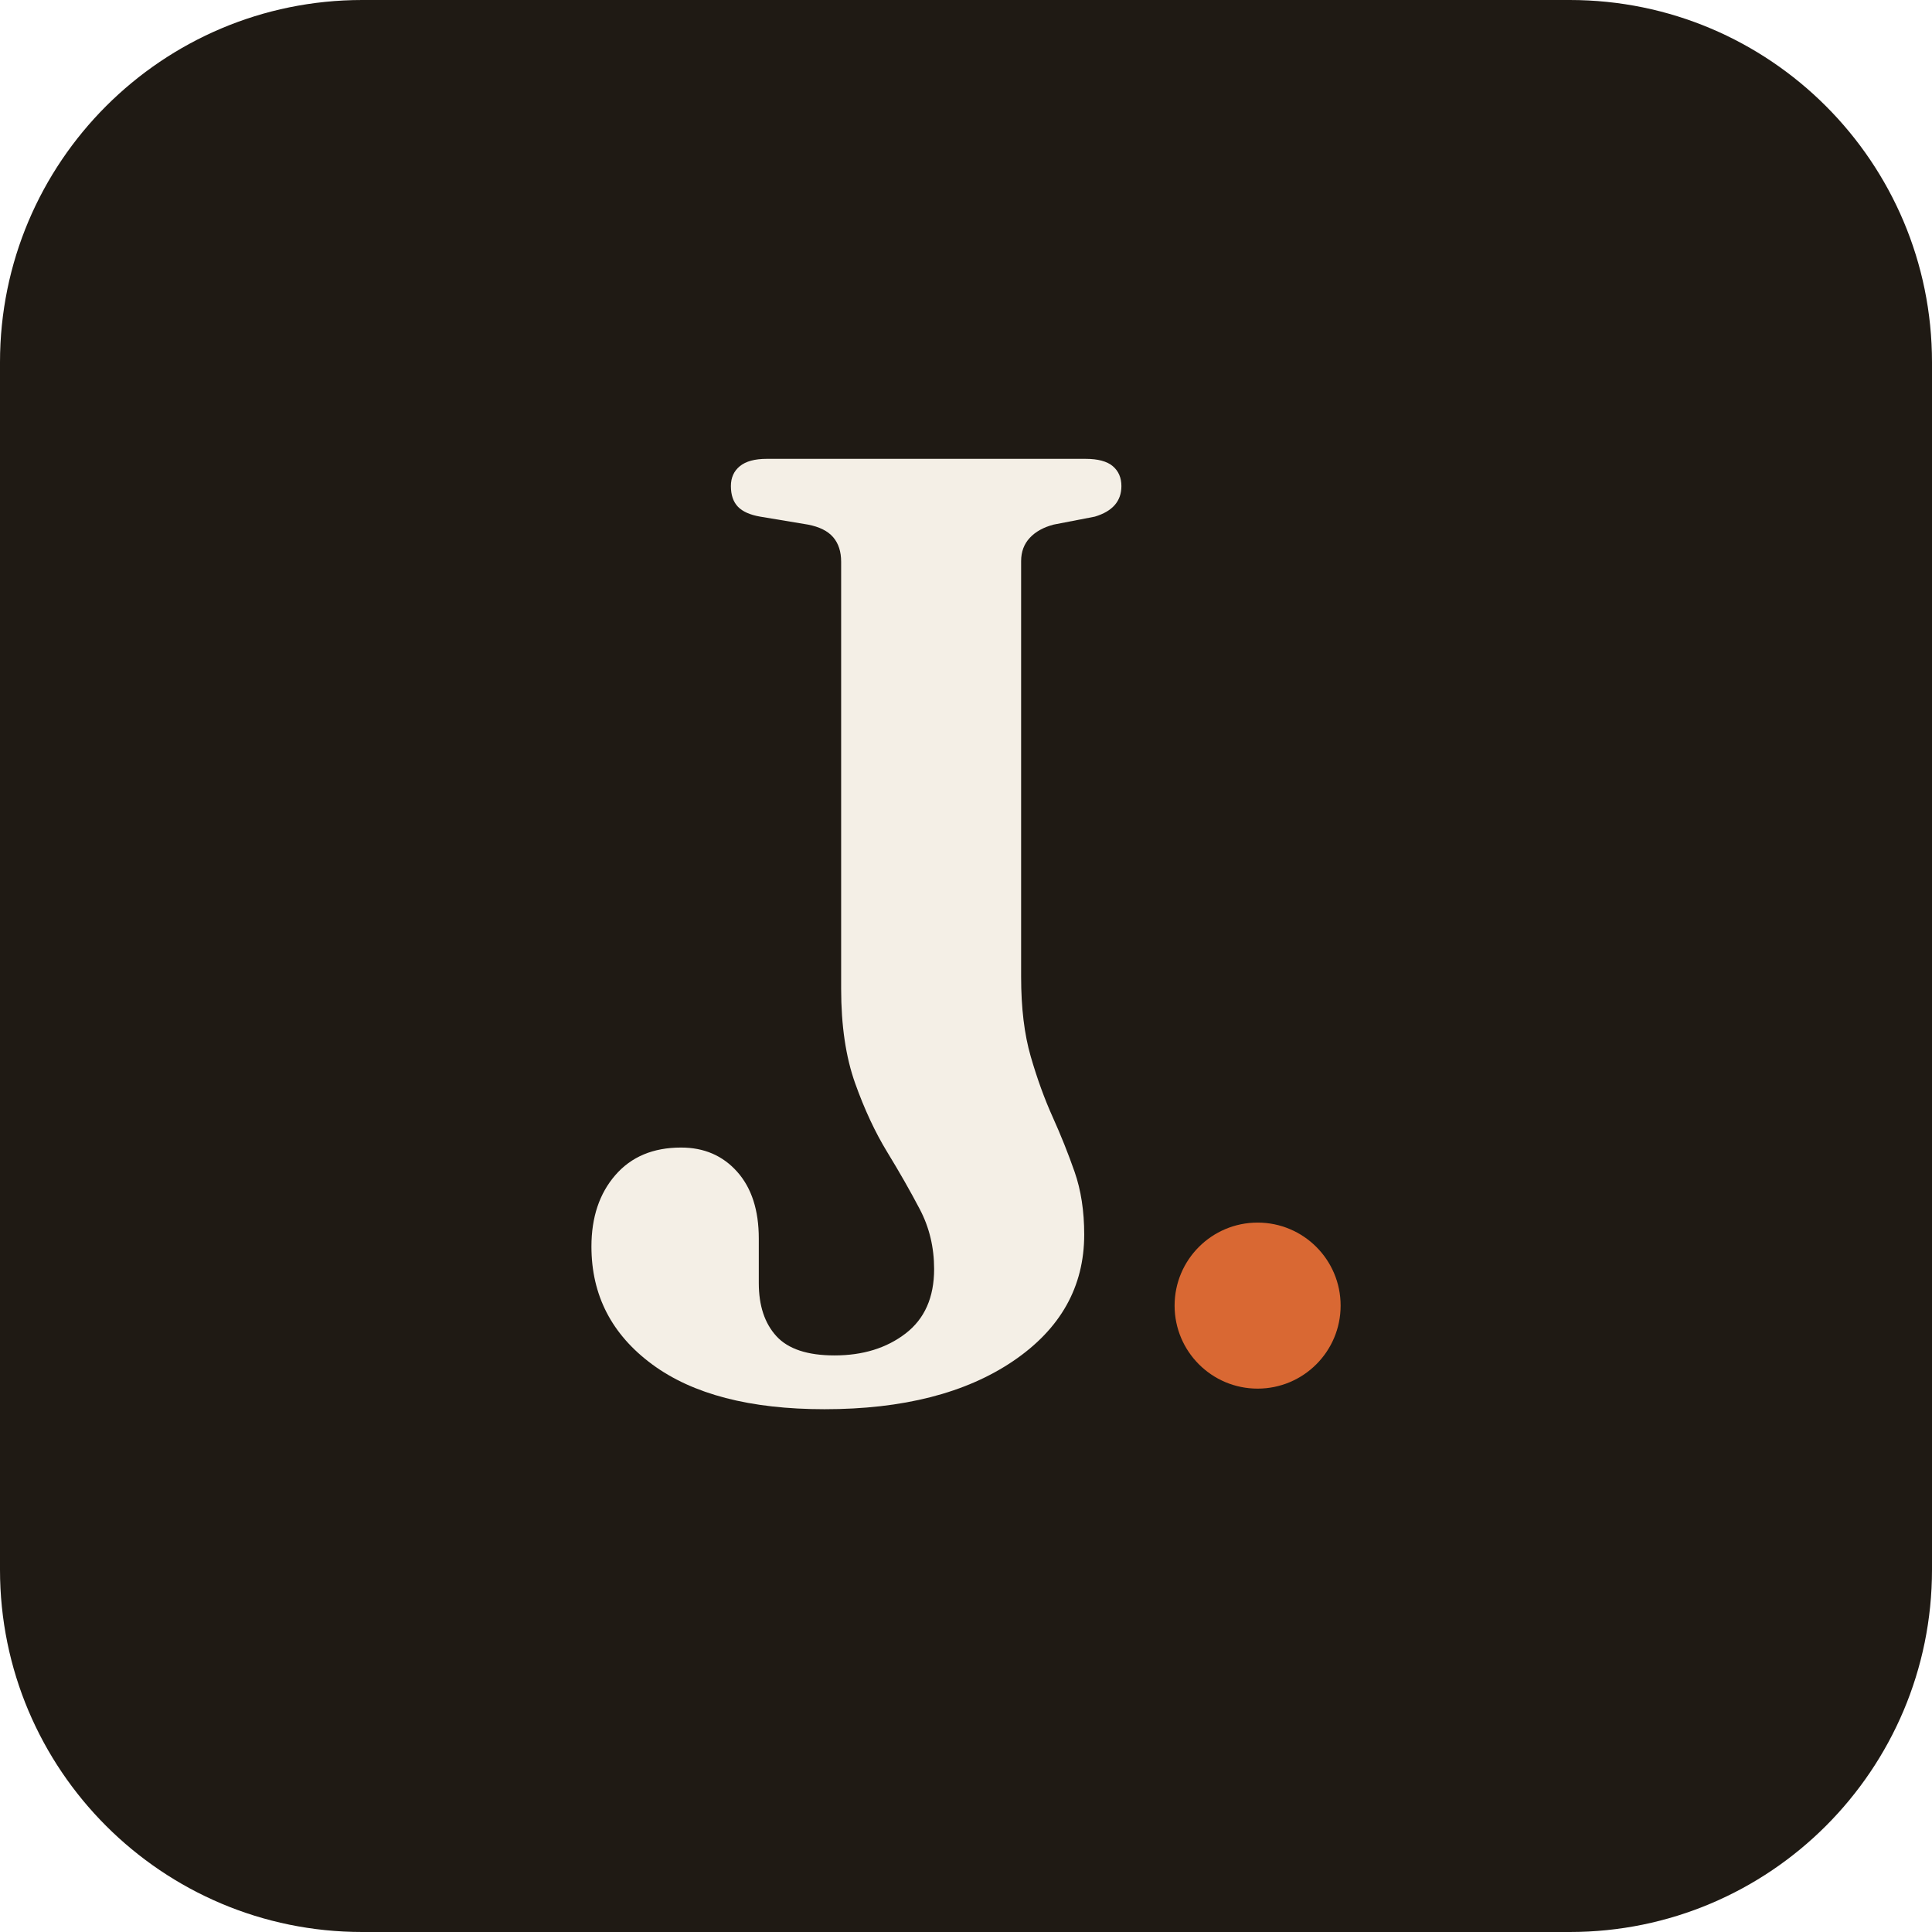
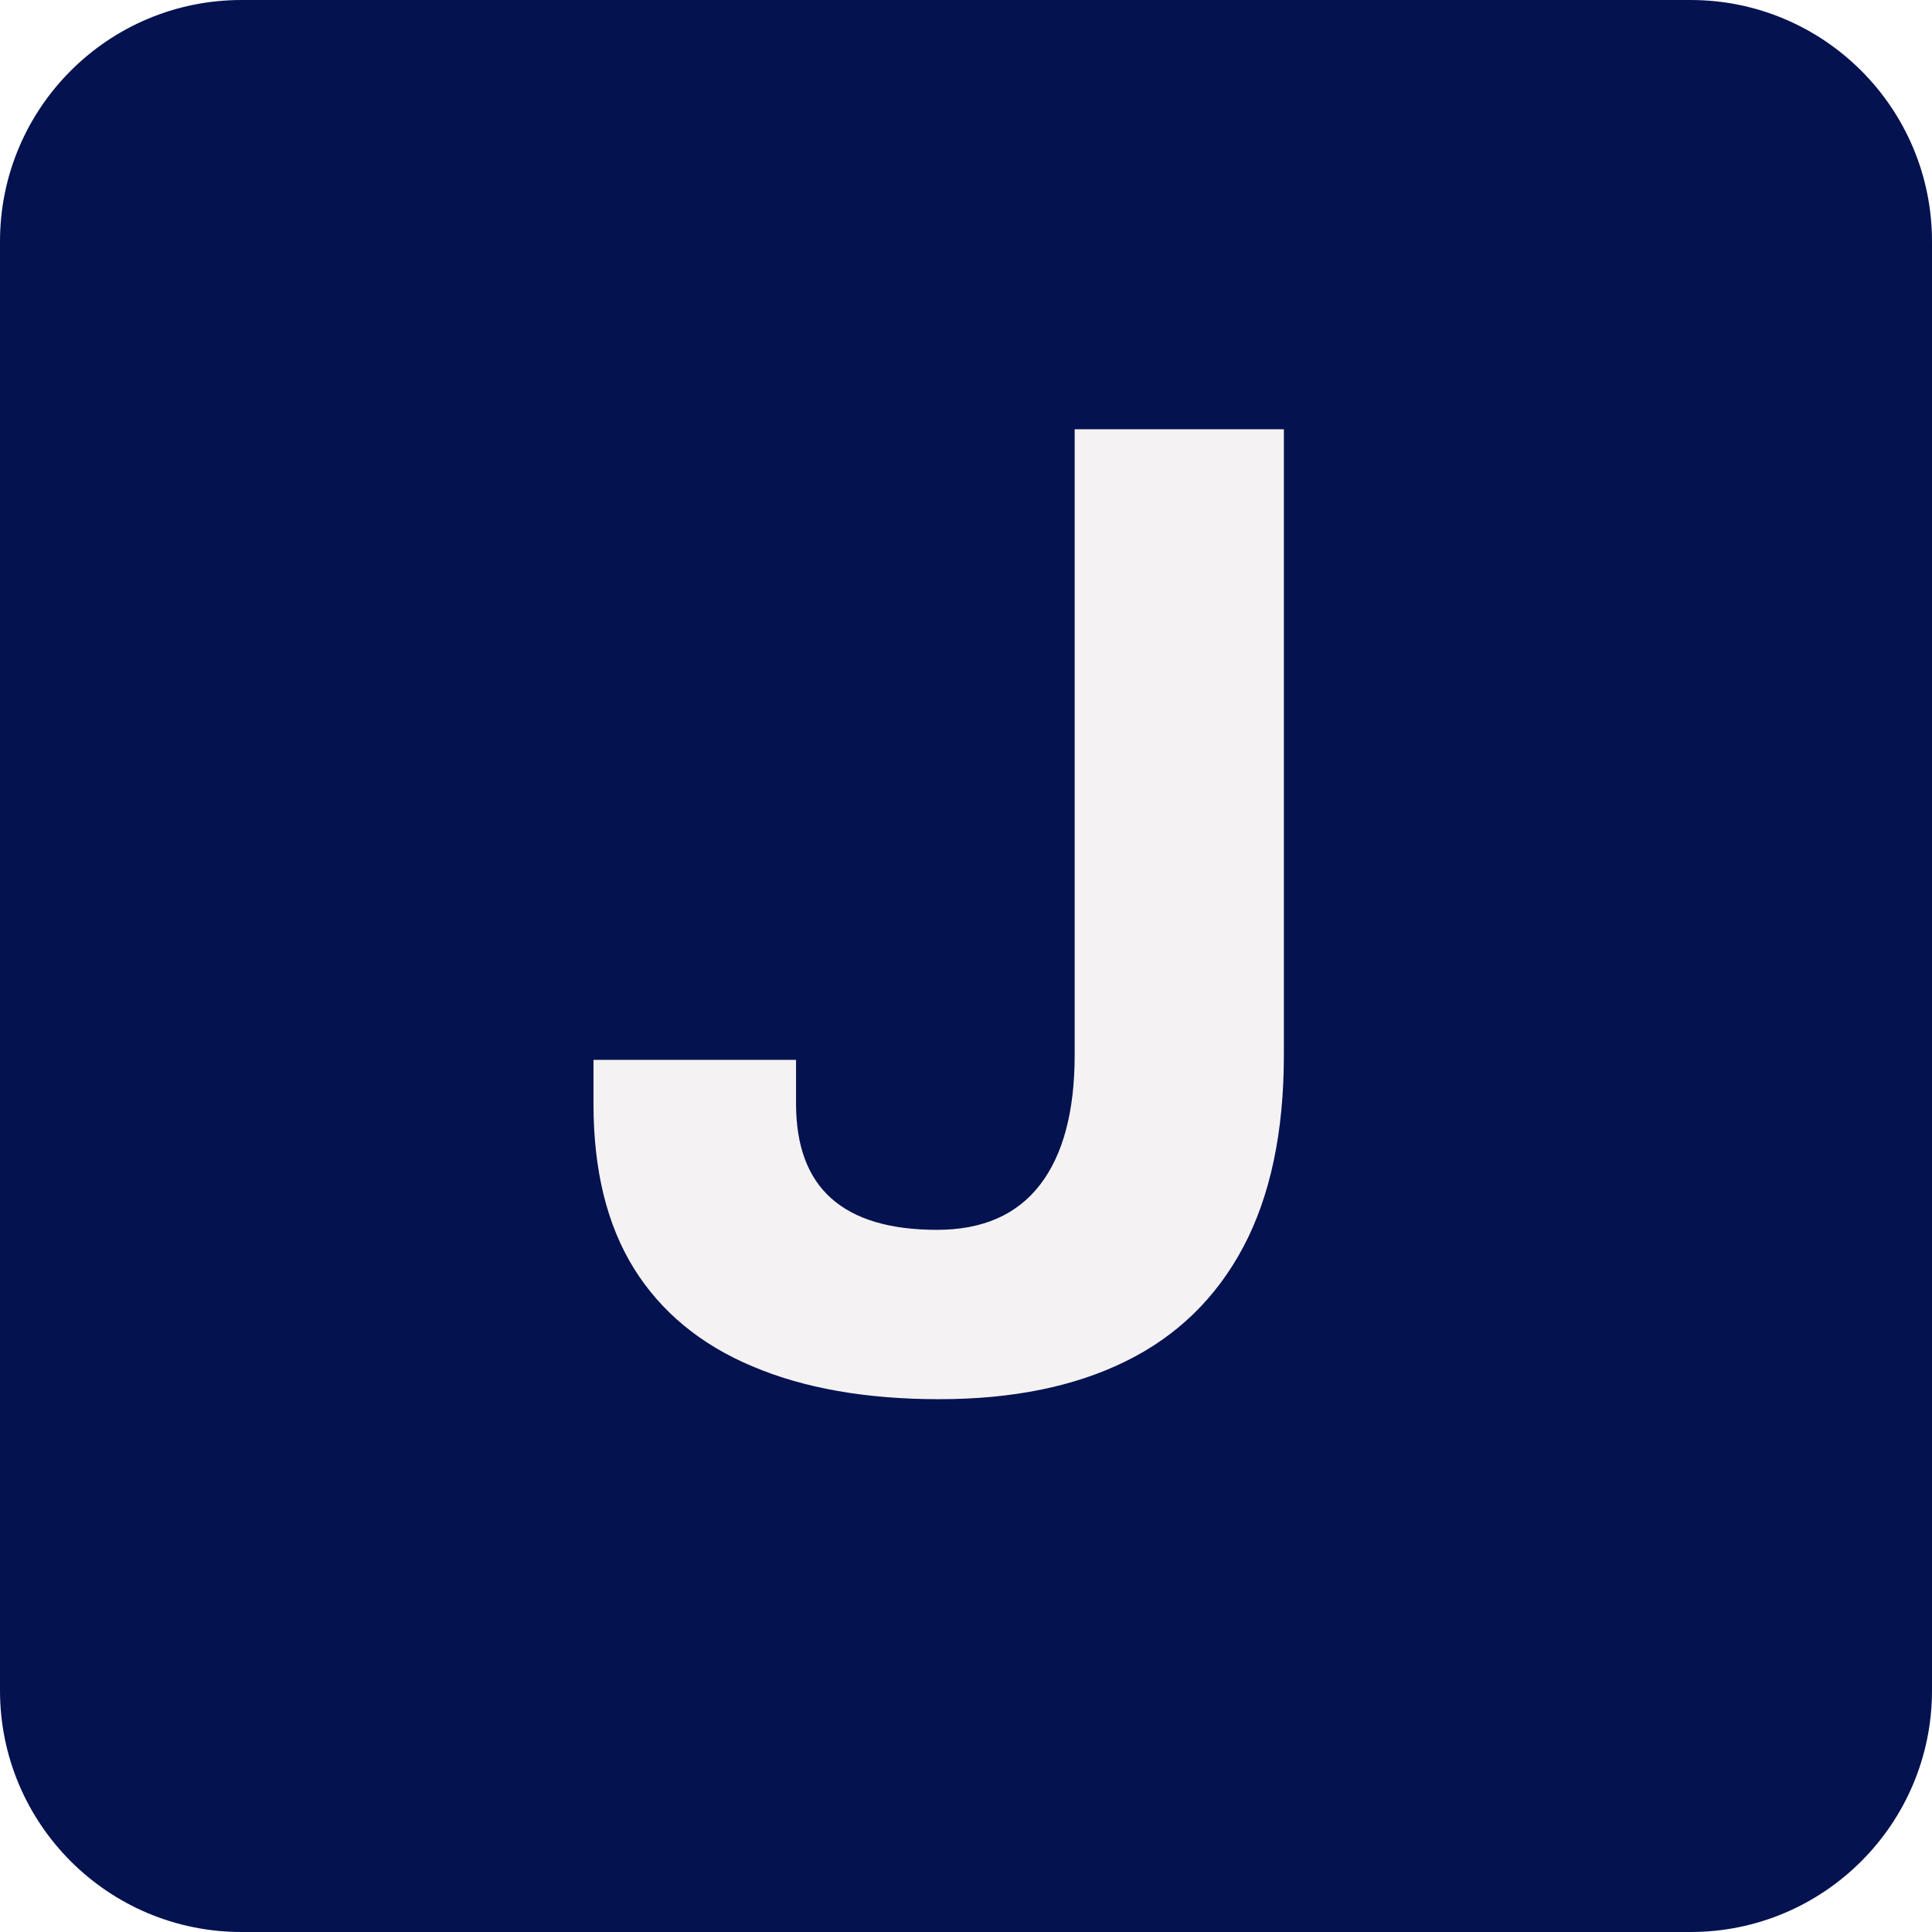
- <svg xmlns="http://www.w3.org/2000/svg" viewBox="0 0 64 64" role="img" aria-label="JMG favicon">
-   <rect width="64" height="64" rx="12" fill="#1F1A14" />
-   <path d="M35.916 40.896L35.916 40.896Q35.916 43.492 33.562 45.087Q31.208 46.682 27.314 46.682L27.314 46.682Q23.618 46.682 21.605 45.197Q19.592 43.712 19.592 41.292L19.592 41.292Q19.592 39.840 20.384 38.927Q21.176 38.014 22.562 38.014L22.562 38.014Q23.706 38.014 24.421 38.817Q25.136 39.620 25.136 41.028L25.136 41.028L25.136 42.502Q25.136 43.624 25.719 44.262Q26.302 44.900 27.644 44.900L27.644 44.900Q29.052 44.900 29.998 44.174Q30.944 43.448 30.944 42.040L30.944 42.040Q30.944 40.962 30.471 40.060Q29.998 39.158 29.393 38.168Q28.788 37.178 28.326 35.880Q27.864 34.582 27.864 32.756L27.864 32.756L27.864 18.610Q27.864 18.104 27.600 17.796Q27.336 17.488 26.764 17.378L26.764 17.378L25.180 17.114Q24.674 17.026 24.443 16.784Q24.212 16.542 24.212 16.102L24.212 16.102Q24.212 15.684 24.509 15.442Q24.806 15.200 25.400 15.200L25.400 15.200L35.960 15.200Q36.576 15.200 36.862 15.442Q37.148 15.684 37.148 16.102L37.148 16.102Q37.148 16.850 36.268 17.114L36.268 17.114L34.904 17.378Q34.398 17.510 34.112 17.818Q33.826 18.126 33.826 18.588L33.826 18.588L33.826 32.360Q33.826 33.900 34.145 35Q34.464 36.100 34.871 37.002Q35.278 37.904 35.597 38.817Q35.916 39.730 35.916 40.896Z" fill="#F4EFE6" />
-   <circle cx="41.66" cy="43.25" r="2.75" fill="#D96833" />
+ <svg xmlns="http://www.w3.org/2000/svg" viewBox="0 0 64 64" role="img" aria-label="JMG Systems favicon">
+   <rect width="64" height="64" rx="8" fill="#04124F" />
+   <path transform="translate(18.13 45.80)" d="M12.98 0.55Q9.35 0.55 6.79 -0.54Q4.22 -1.62 2.87 -3.78Q1.53 -5.94 1.53 -9.23V-10.69H8.24V-9.24Q8.24 -7.14 9.41 -6.10Q10.58 -5.06 12.91 -5.06Q15.17 -5.06 16.32 -6.55Q17.47 -8.04 17.47 -10.86V-31.58H24.40V-10.85Q24.40 -7.02 23.05 -4.48Q21.70 -1.95 19.15 -0.70Q16.61 0.55 12.98 0.55Z" fill="#F5F2F3" />
</svg>
